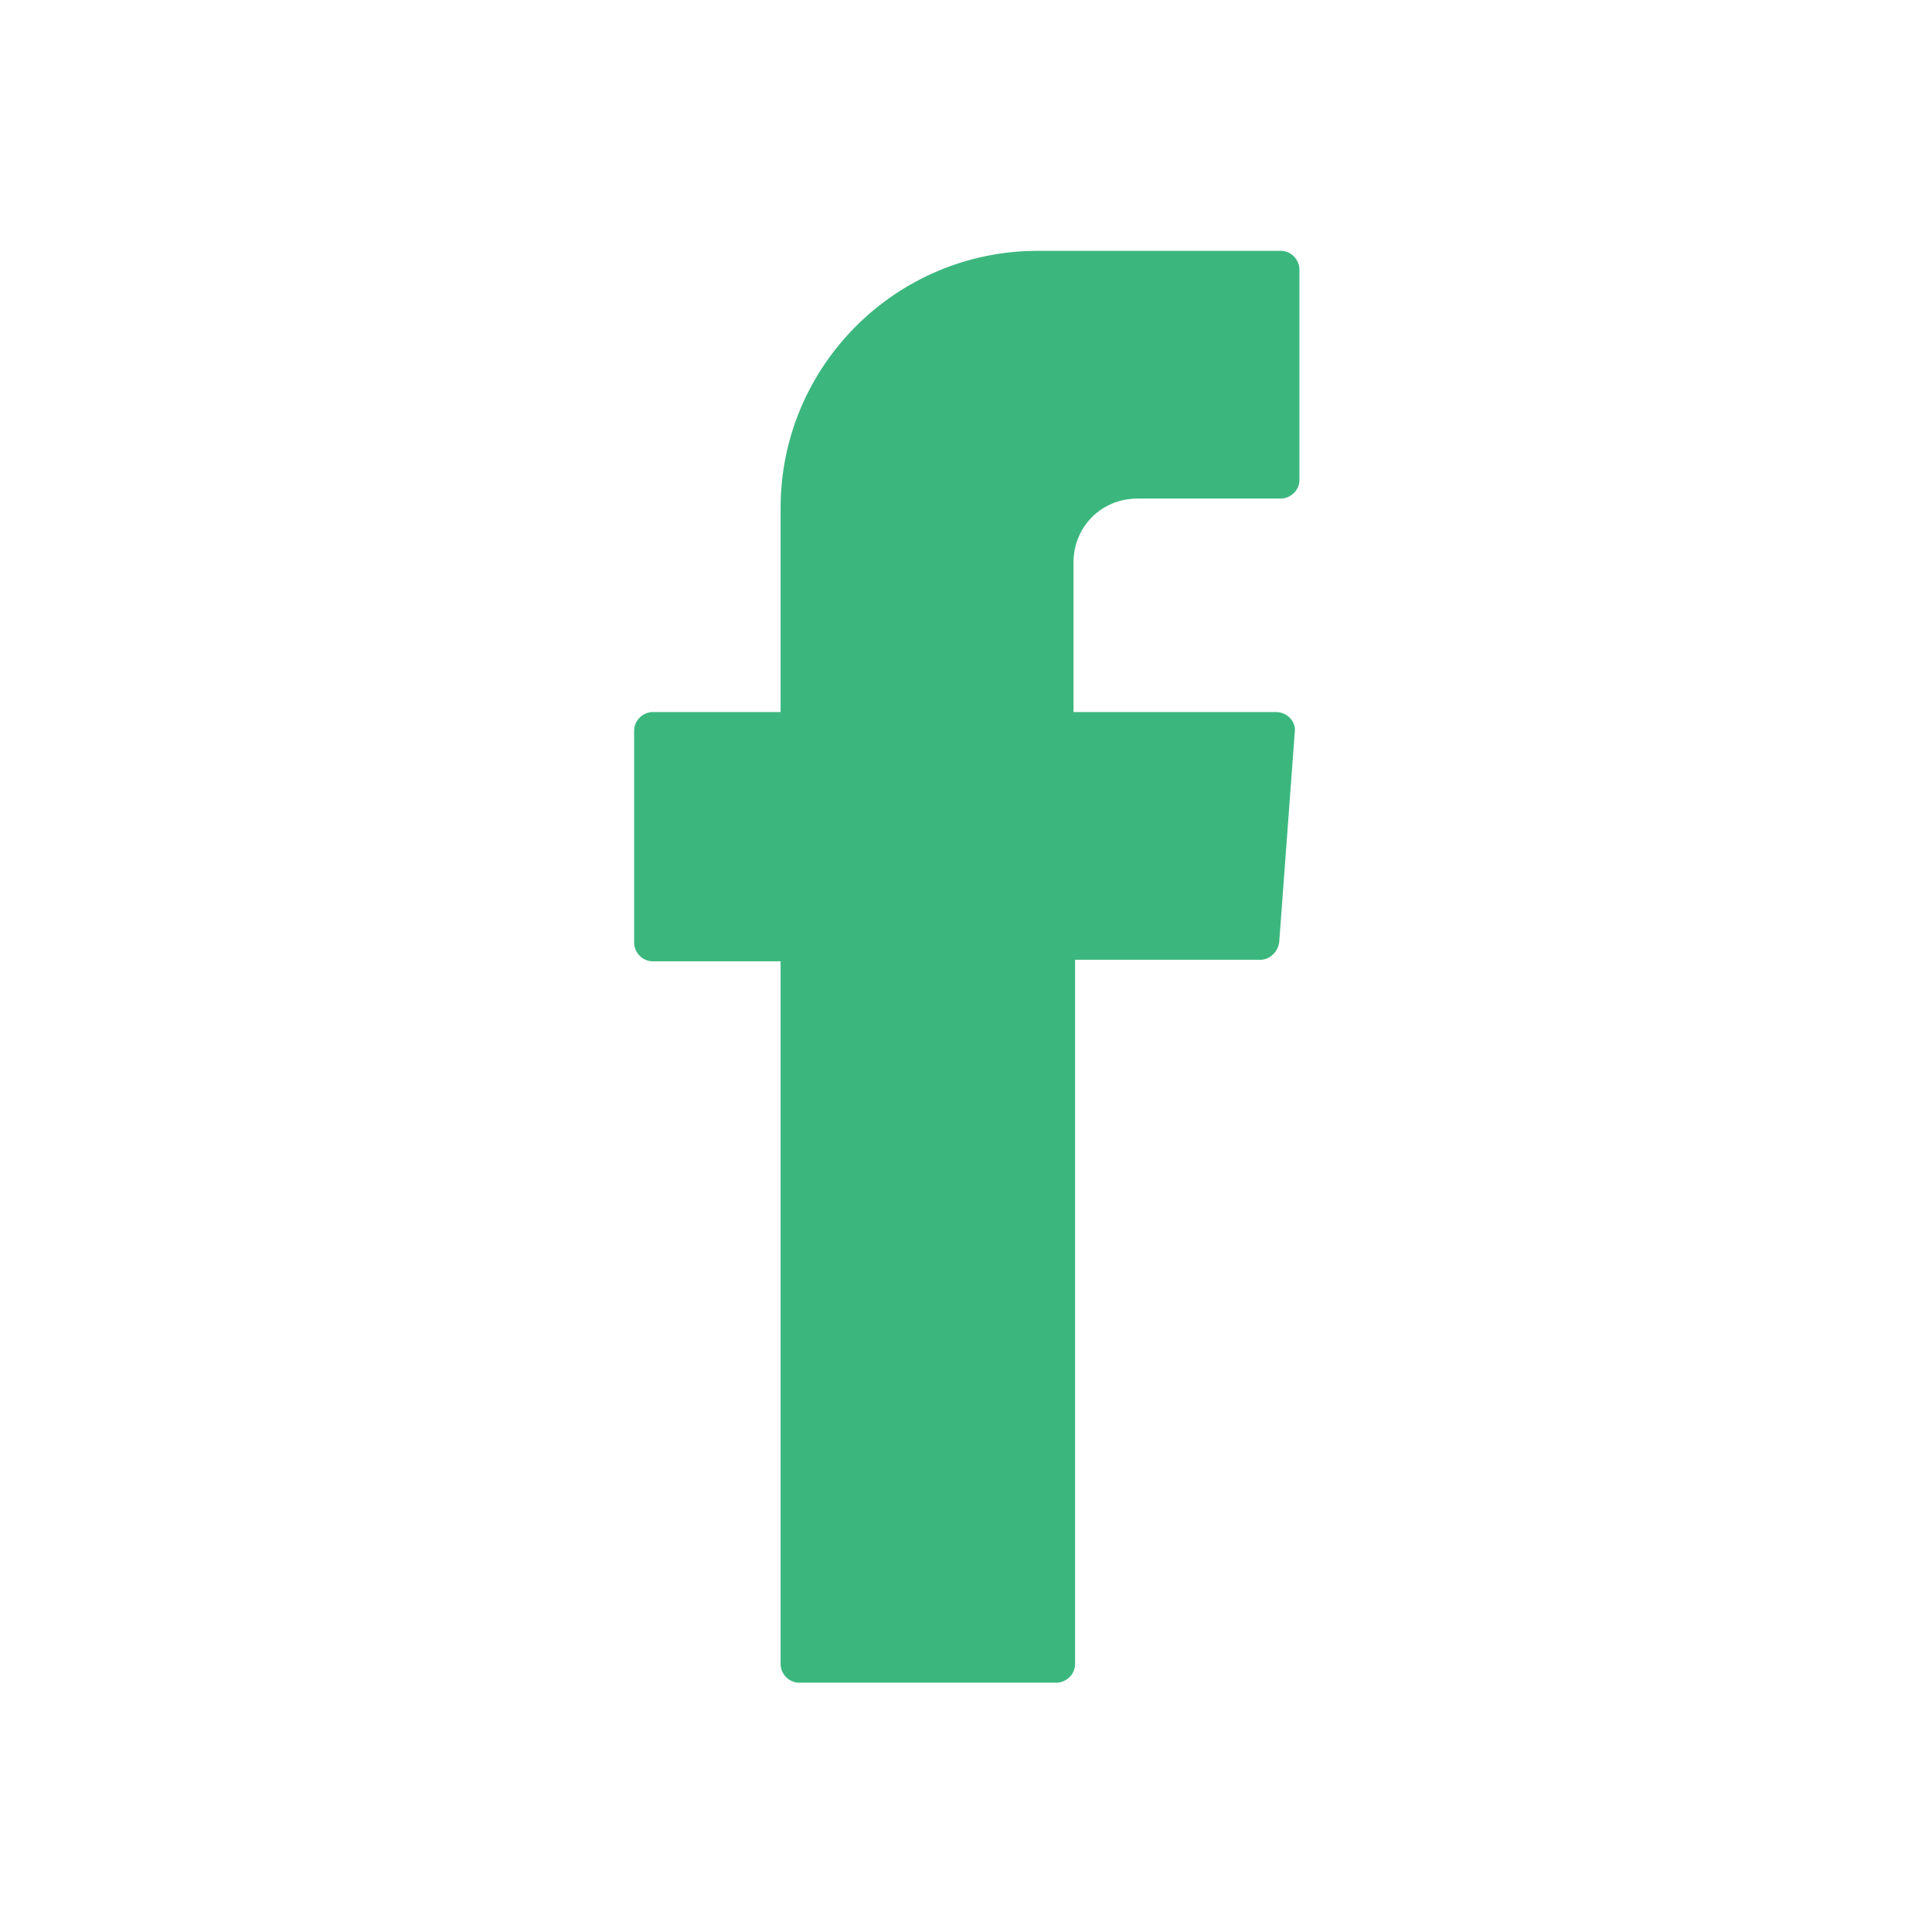
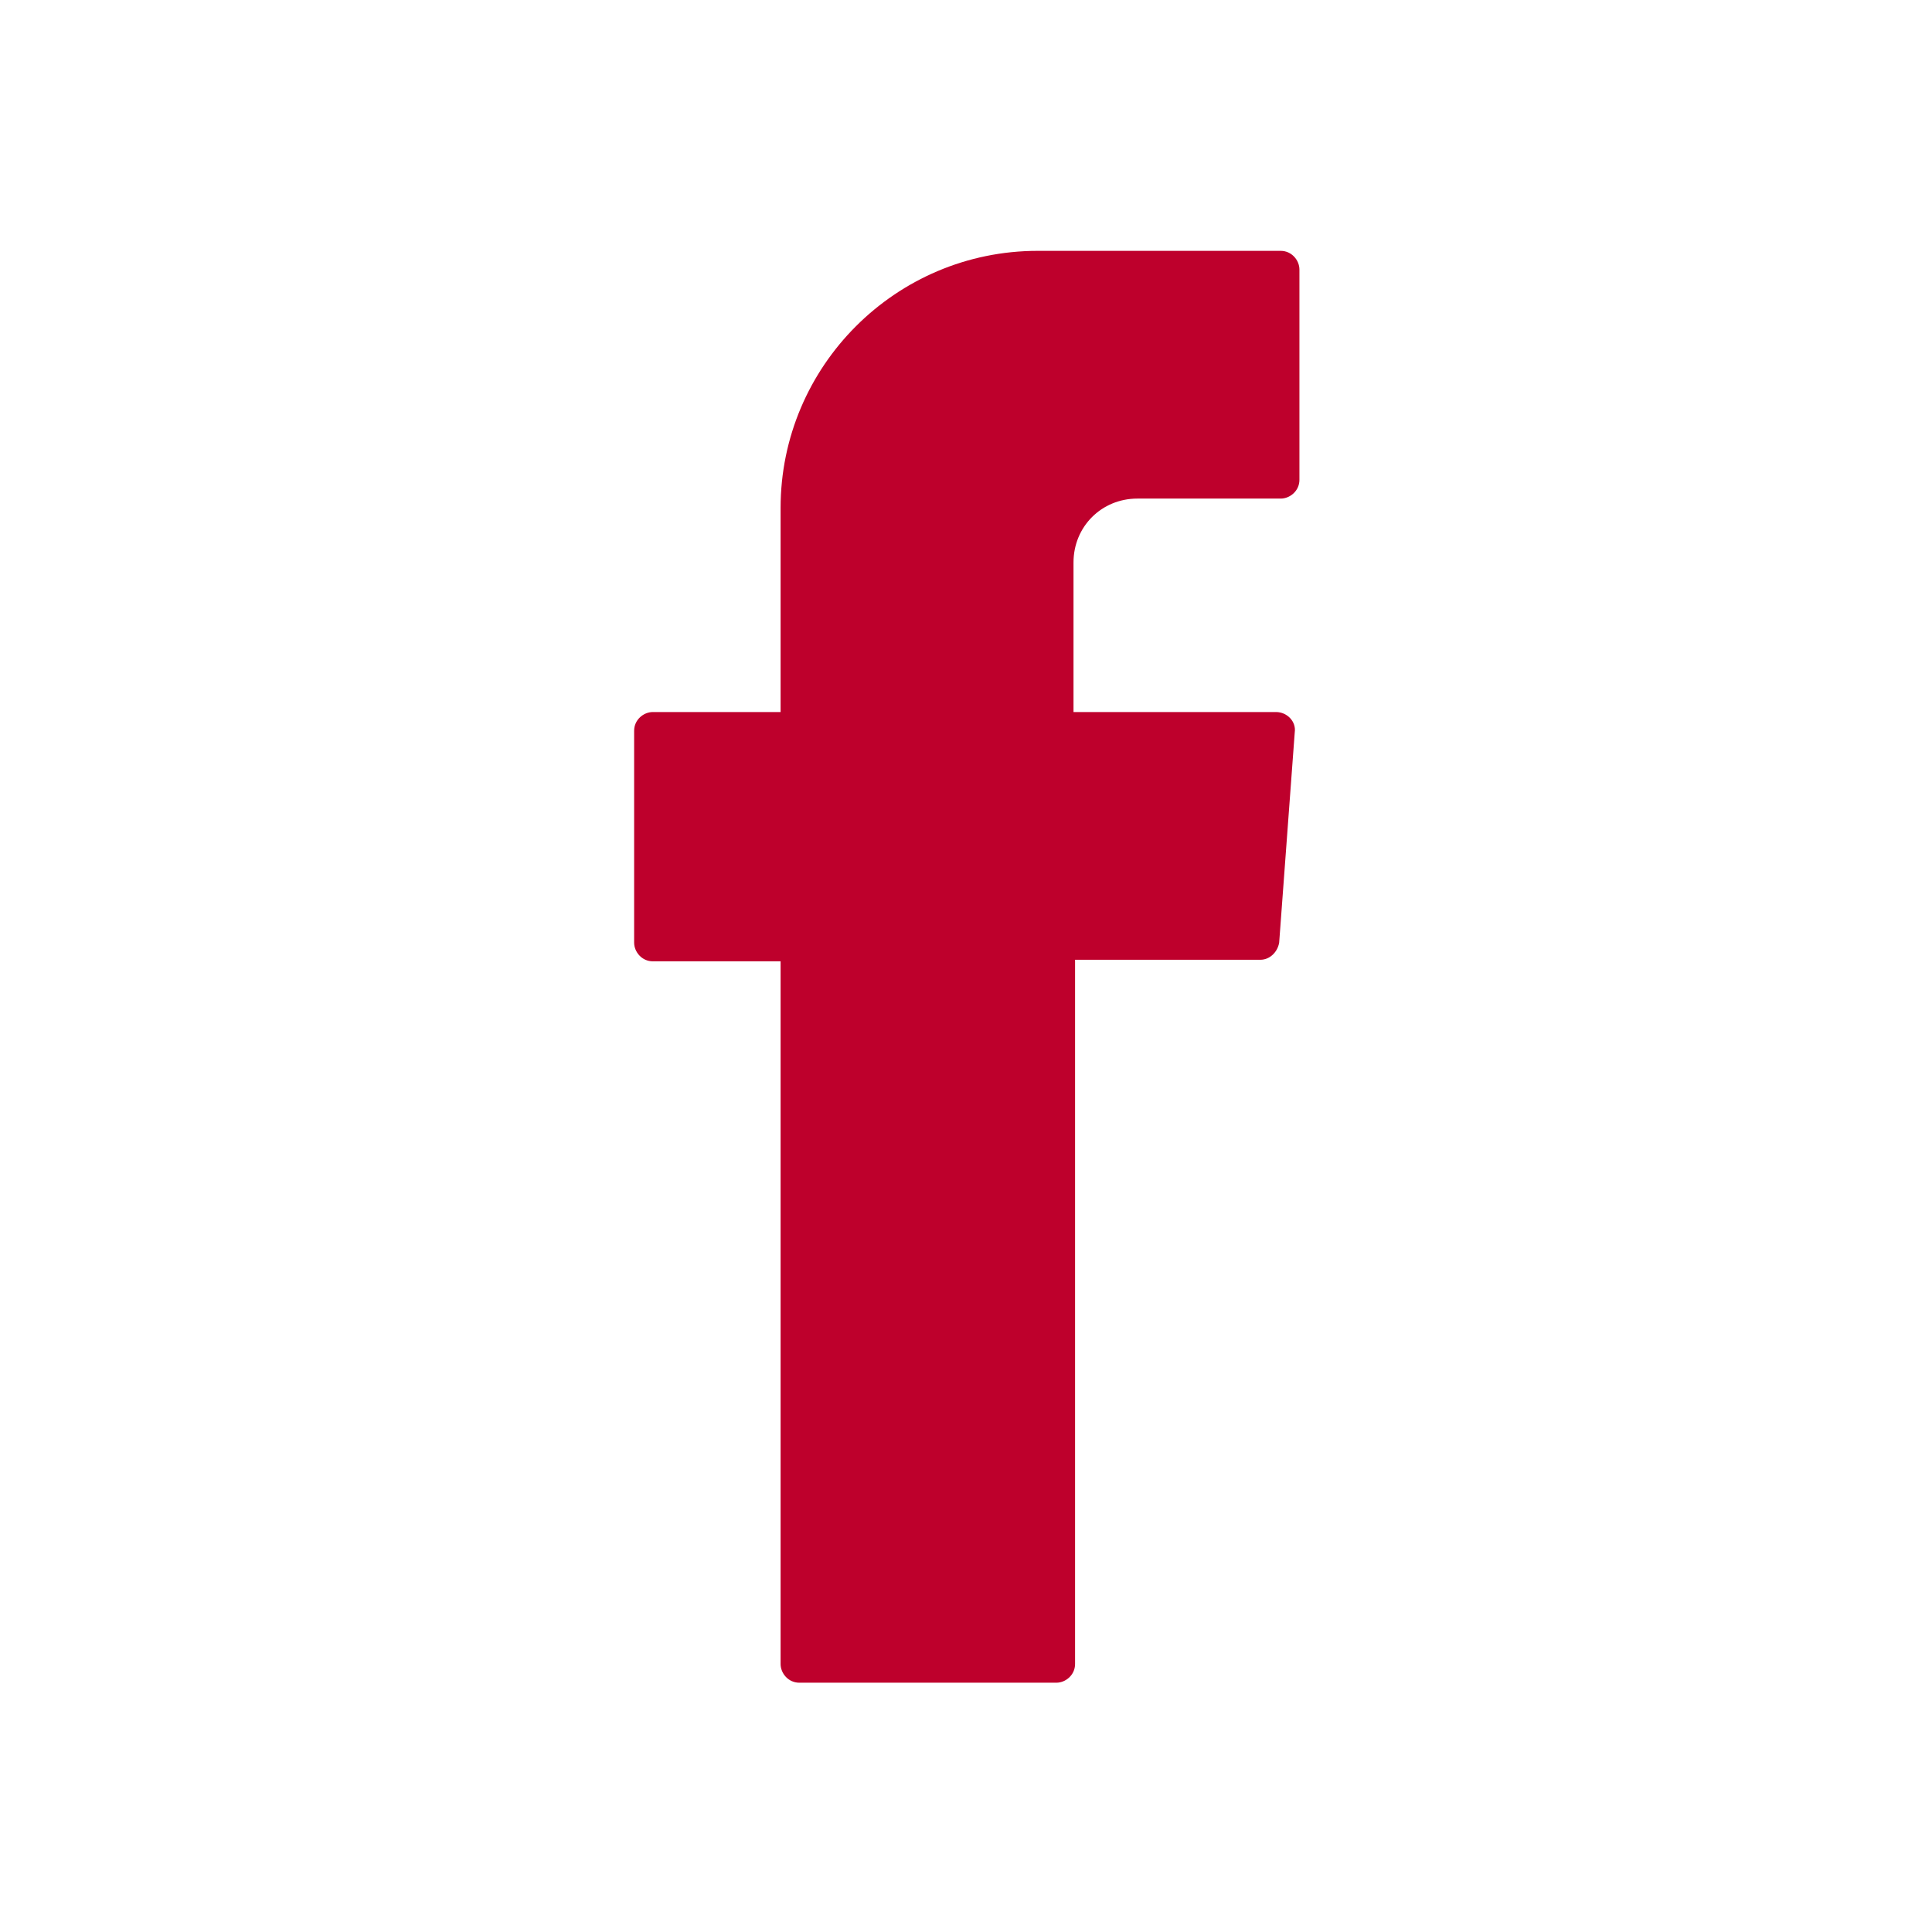
<svg xmlns="http://www.w3.org/2000/svg" enable-background="new 0 0 124 124" viewBox="0 0 124 124">
-   <path fill="#3BB77E" fill-rule="evenodd" d="M50.1,62.4v44.4c0,0.6,0.5,1.2,1.2,1.2h16.5c0.6,0,1.2-0.5,1.2-1.2V61.6h11.9    c0.6,0,1.1-0.5,1.2-1.1L83.1,47c0.1-0.7-0.5-1.3-1.2-1.3H68.9v-9.6c0-2.3,1.8-4.1,4.1-4.1h9.2c0.6,0,1.2-0.5,1.2-1.2V17.3    c0-0.6-0.5-1.2-1.2-1.2H66.6c-9.1,0-16.5,7.4-16.5,16.5v13.1h-8.2c-0.6,0-1.2,0.5-1.2,1.2v13.6c0,0.6,0.5,1.2,1.2,1.2h8.2V62.4z" clip-rule="evenodd" />
+   <path fill="#be002c" fill-rule="evenodd" d="M50.1,62.4v44.4c0,0.6,0.5,1.2,1.2,1.2h16.5c0.6,0,1.2-0.5,1.2-1.2V61.6h11.9    c0.6,0,1.1-0.5,1.2-1.1L83.1,47c0.1-0.7-0.5-1.3-1.2-1.3H68.9v-9.6c0-2.3,1.8-4.1,4.1-4.1h9.2c0.6,0,1.2-0.5,1.2-1.2V17.3    c0-0.6-0.5-1.2-1.2-1.2H66.6c-9.1,0-16.5,7.4-16.5,16.5v13.1h-8.2c-0.6,0-1.2,0.5-1.2,1.2v13.6c0,0.6,0.5,1.2,1.2,1.2h8.2V62.4z" clip-rule="evenodd" />
</svg>
